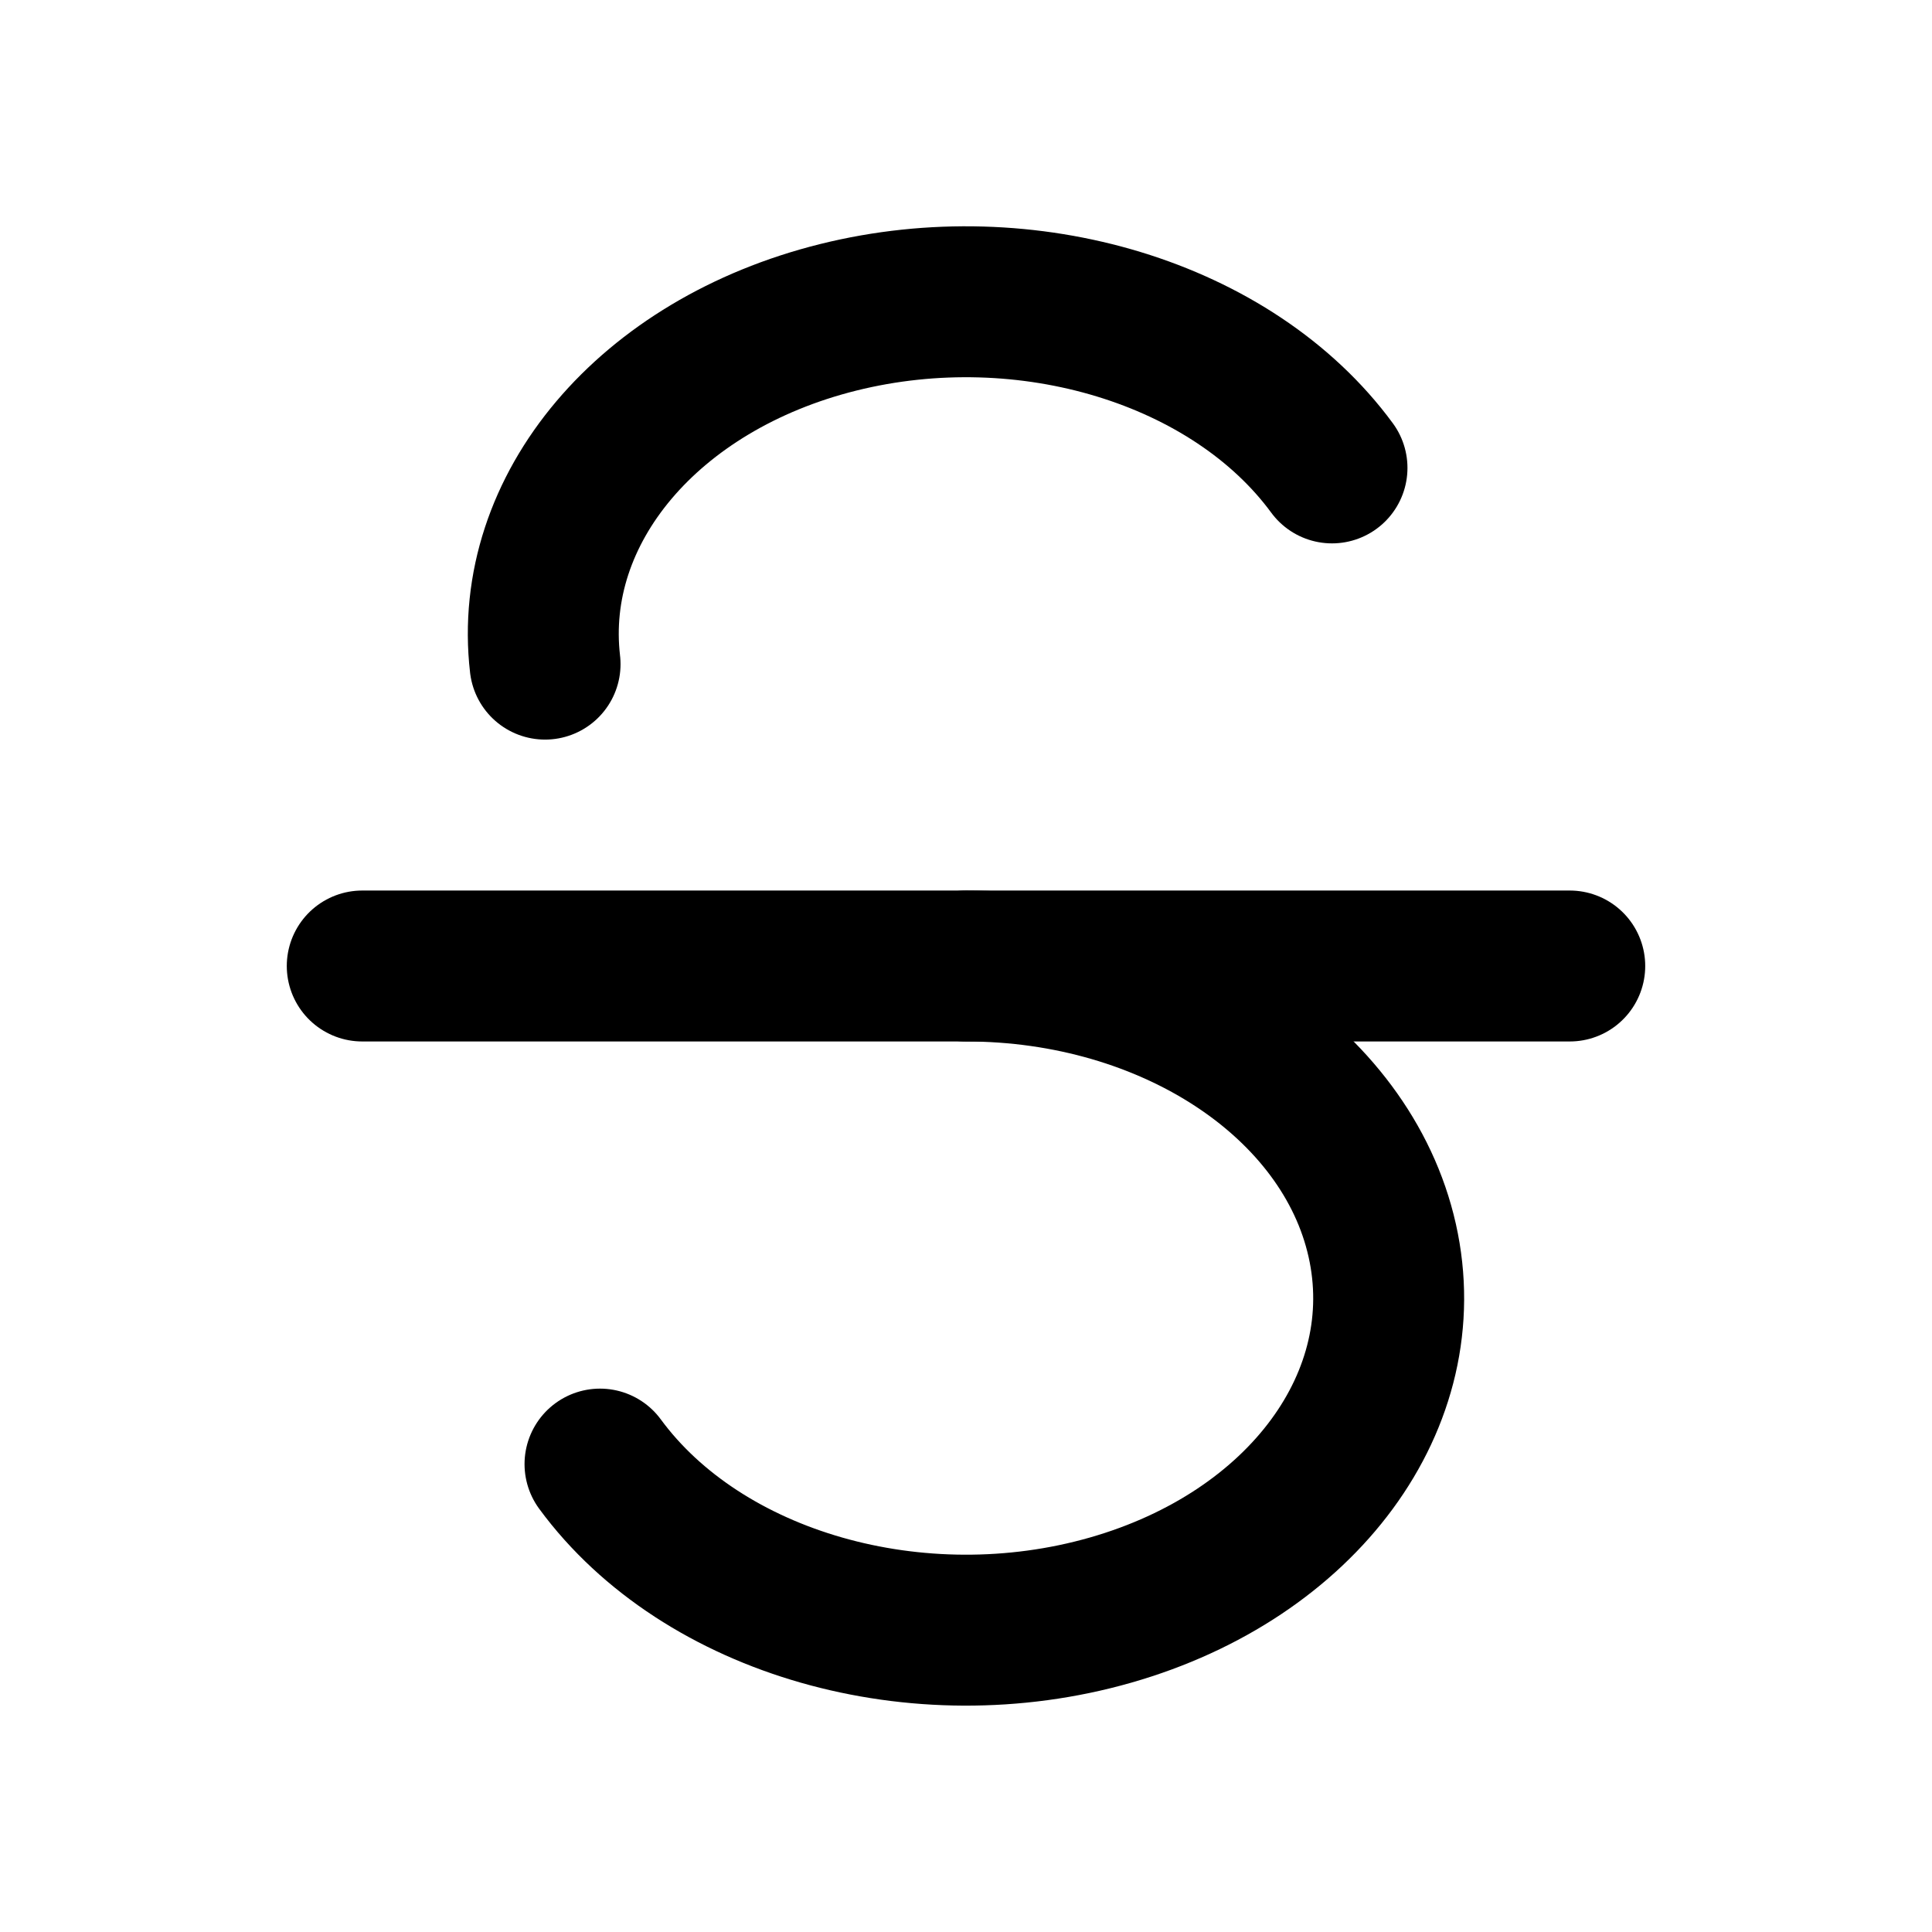
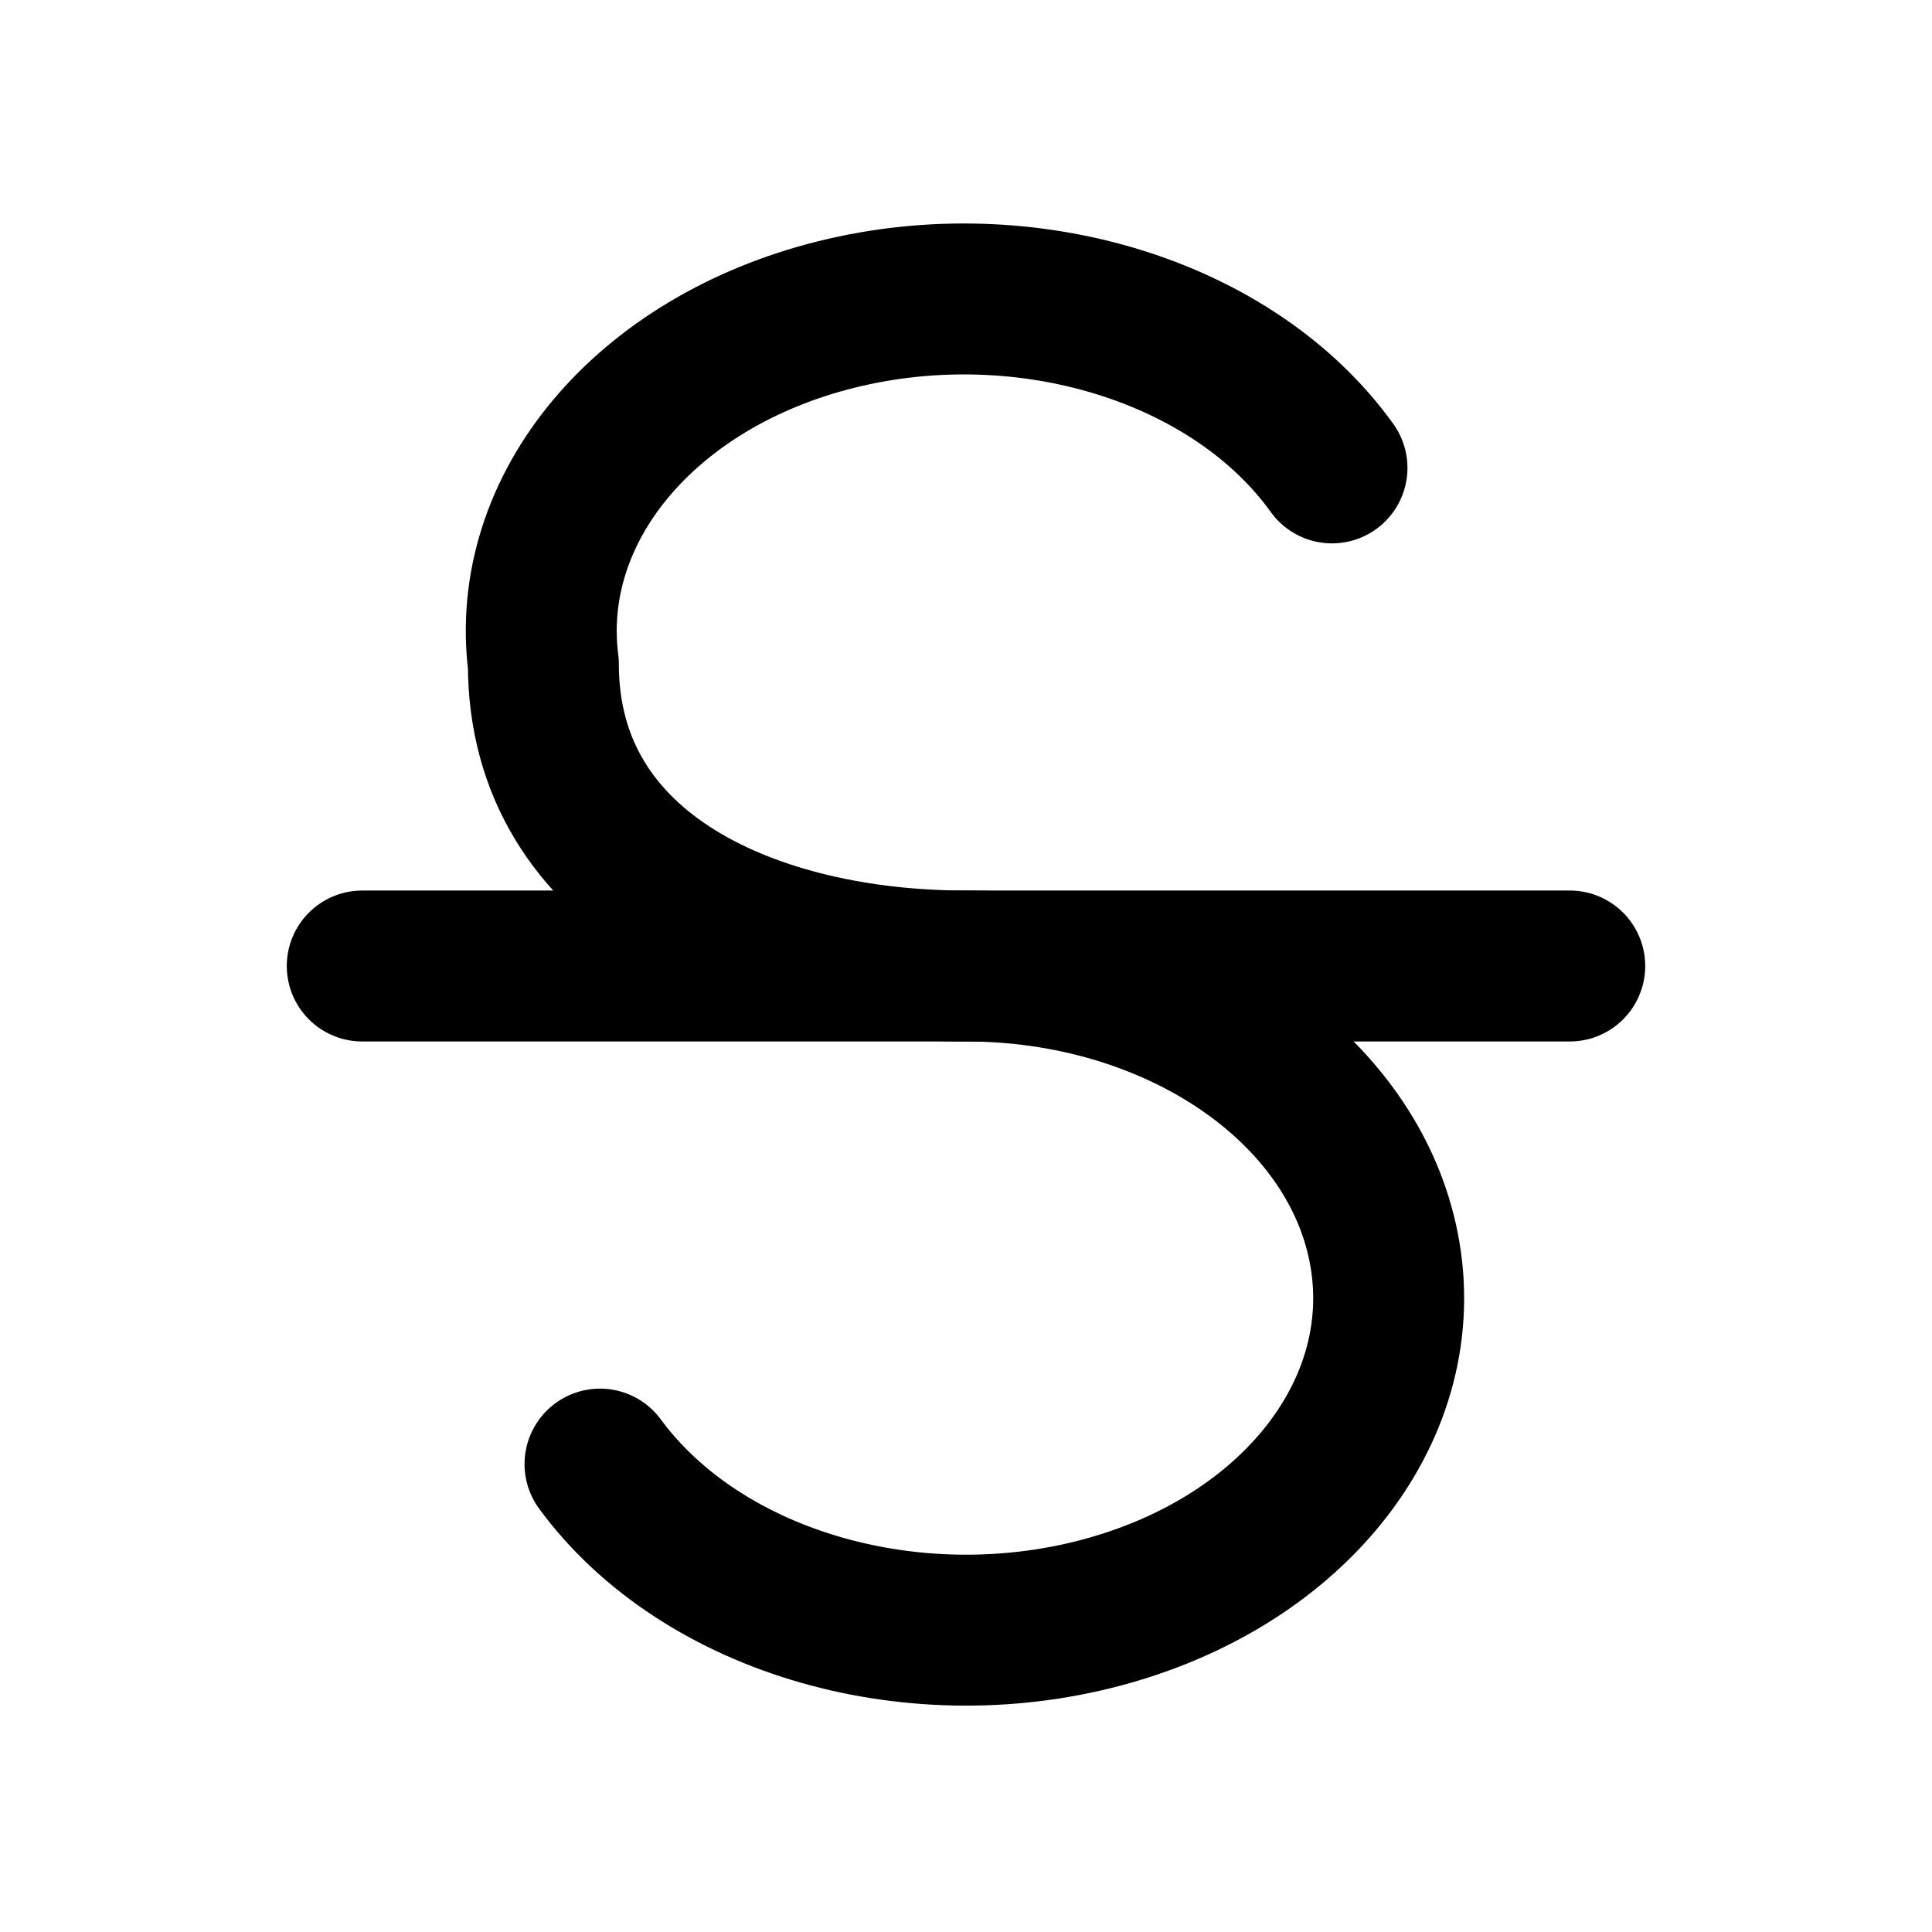
<svg xmlns="http://www.w3.org/2000/svg" data-set="area-pilot" data-keyline="square" data-angles="free" width="16" height="16" viewBox="0 0 16 16" fill="none">
-   <path d="M11.031 3.875A3.5 2.75 0 0 0 4.514 5.5M8 8A3.5 2.75 0 1 1 4.969 12.125" fill="none" stroke="currentColor" stroke-width="1.25" stroke-linecap="round" stroke-linejoin="round" />
+   <path d="M11.031 3.875A3.5 2.75 0 0 0 4.5 5.5C4.5 7.25 6.25 8 8 8A3.5 2.75 0 1 1 4.969 12.125" fill="none" stroke="currentColor" stroke-width="1.25" stroke-linecap="round" stroke-linejoin="round" />
  <path d="M3 8H13" fill="none" stroke="currentColor" stroke-width="1.25" stroke-linecap="round" stroke-linejoin="round" />
</svg>
